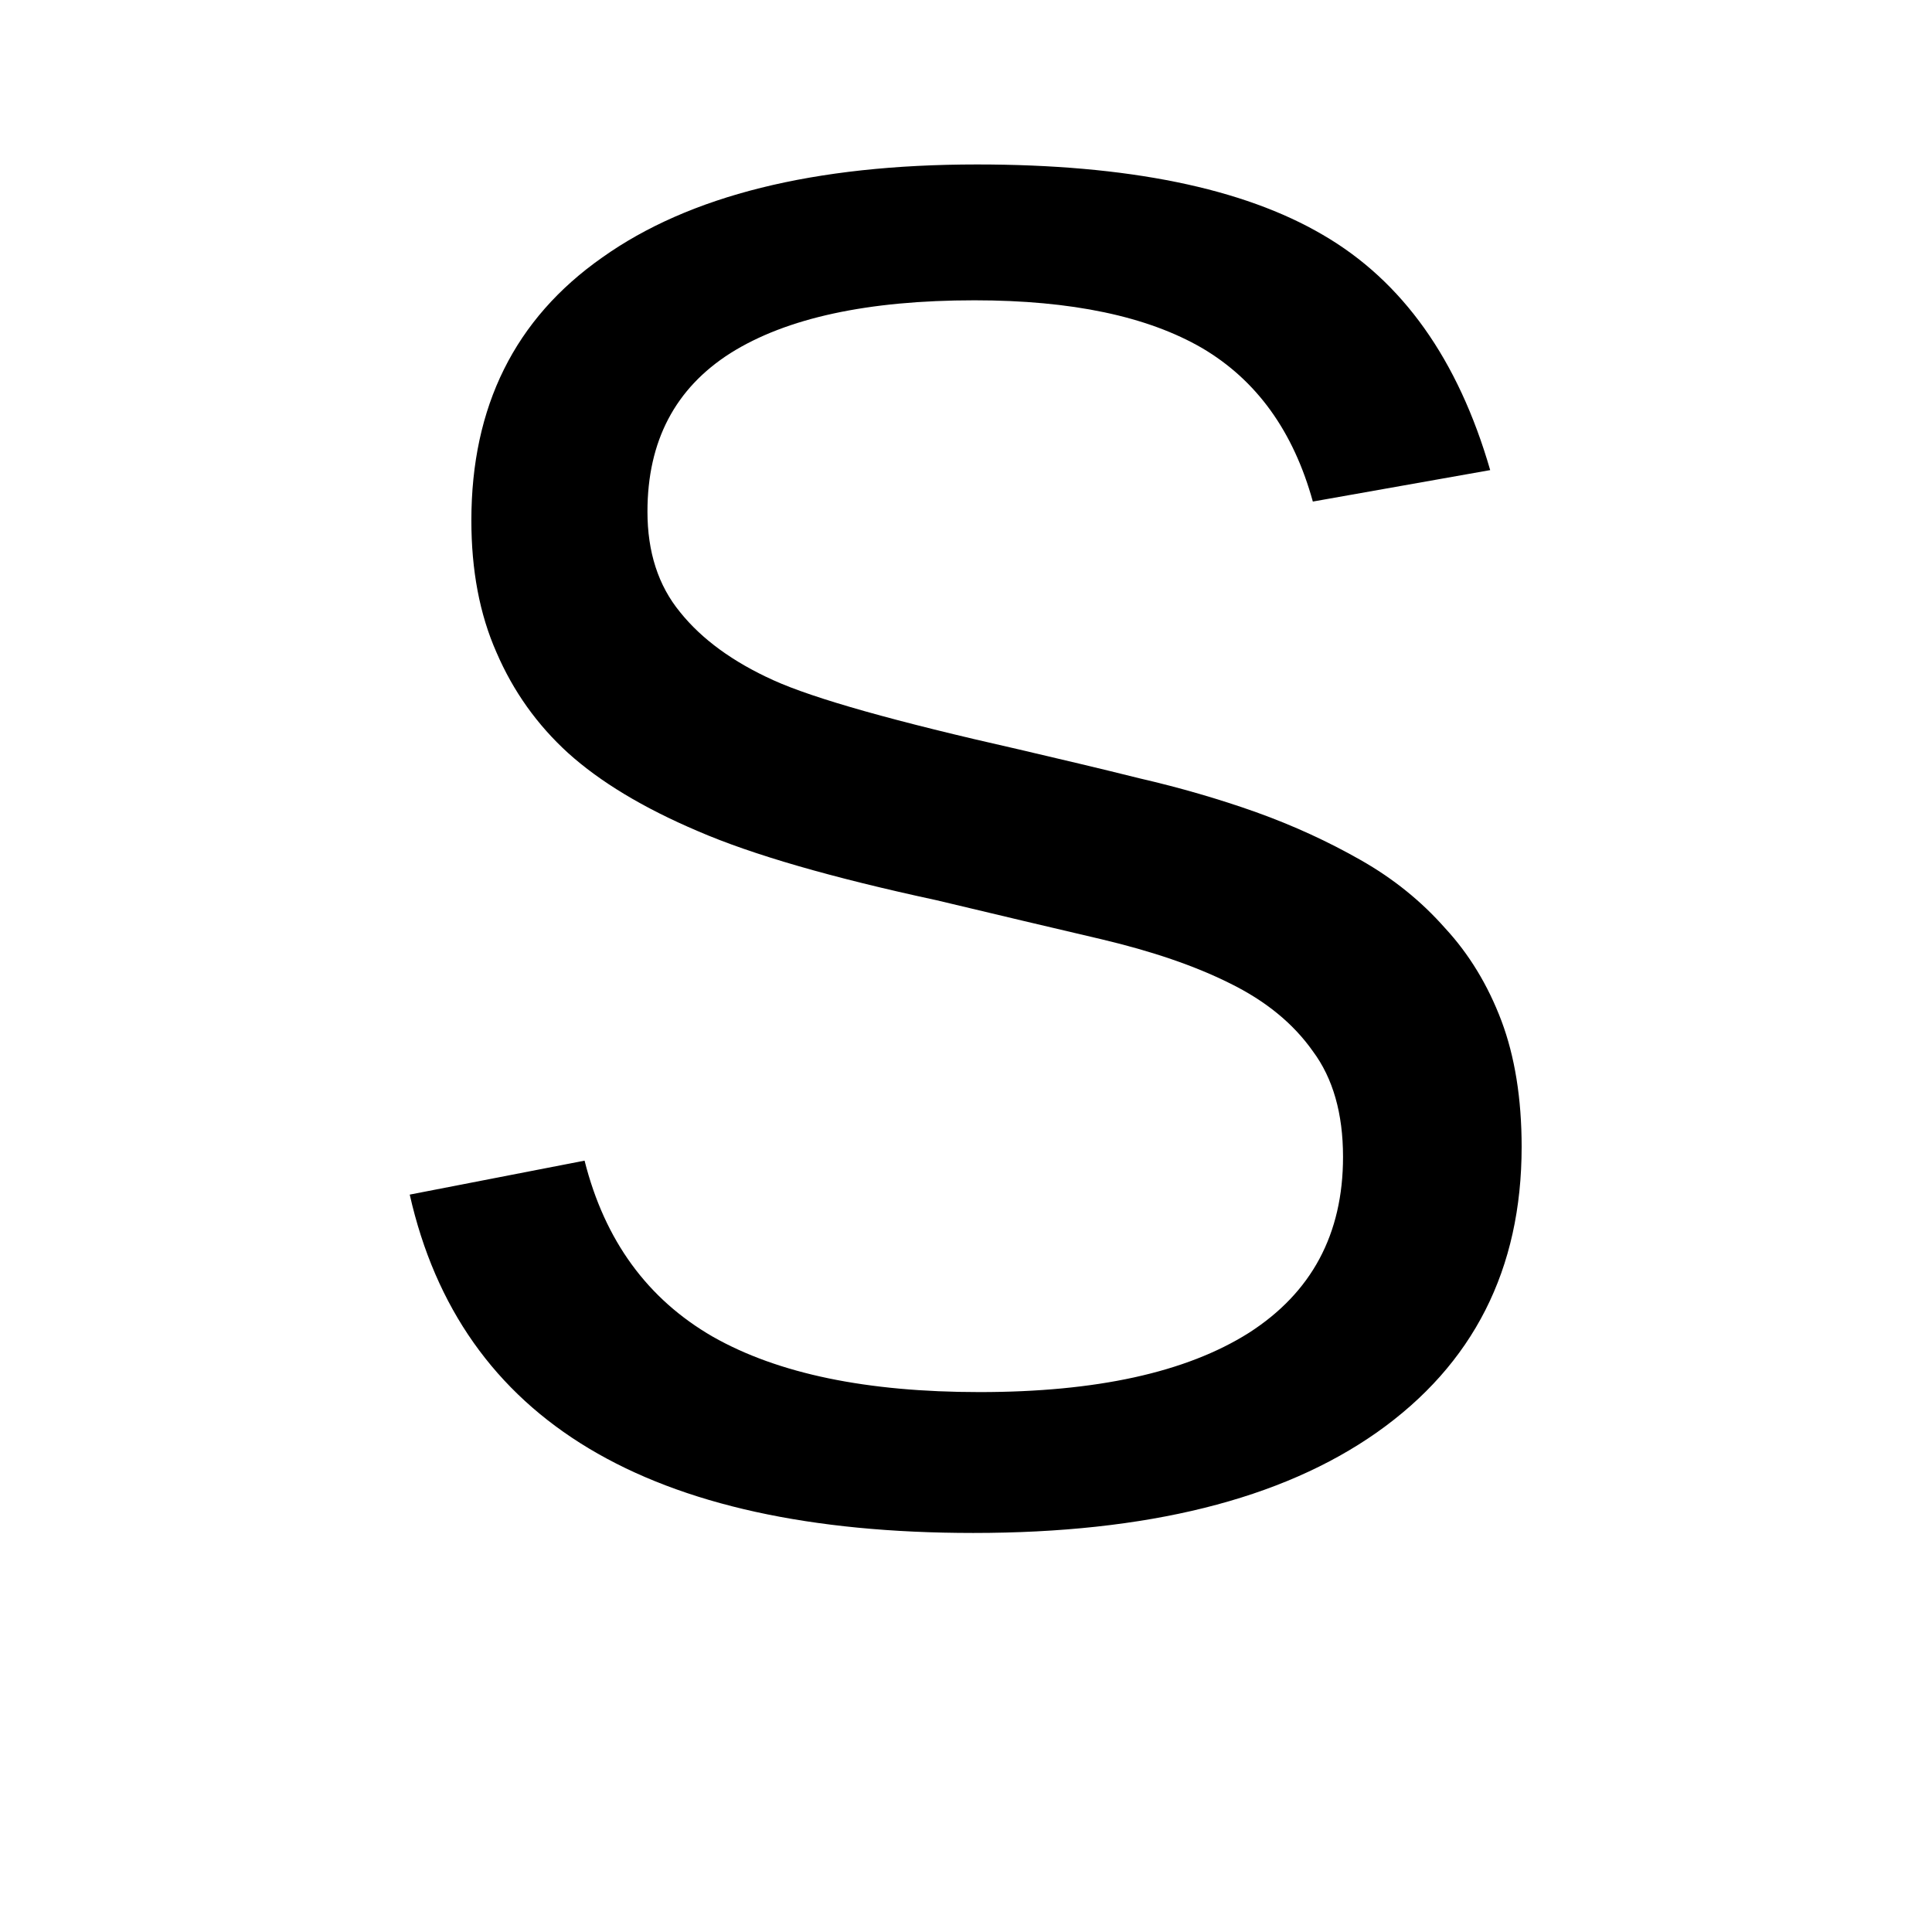
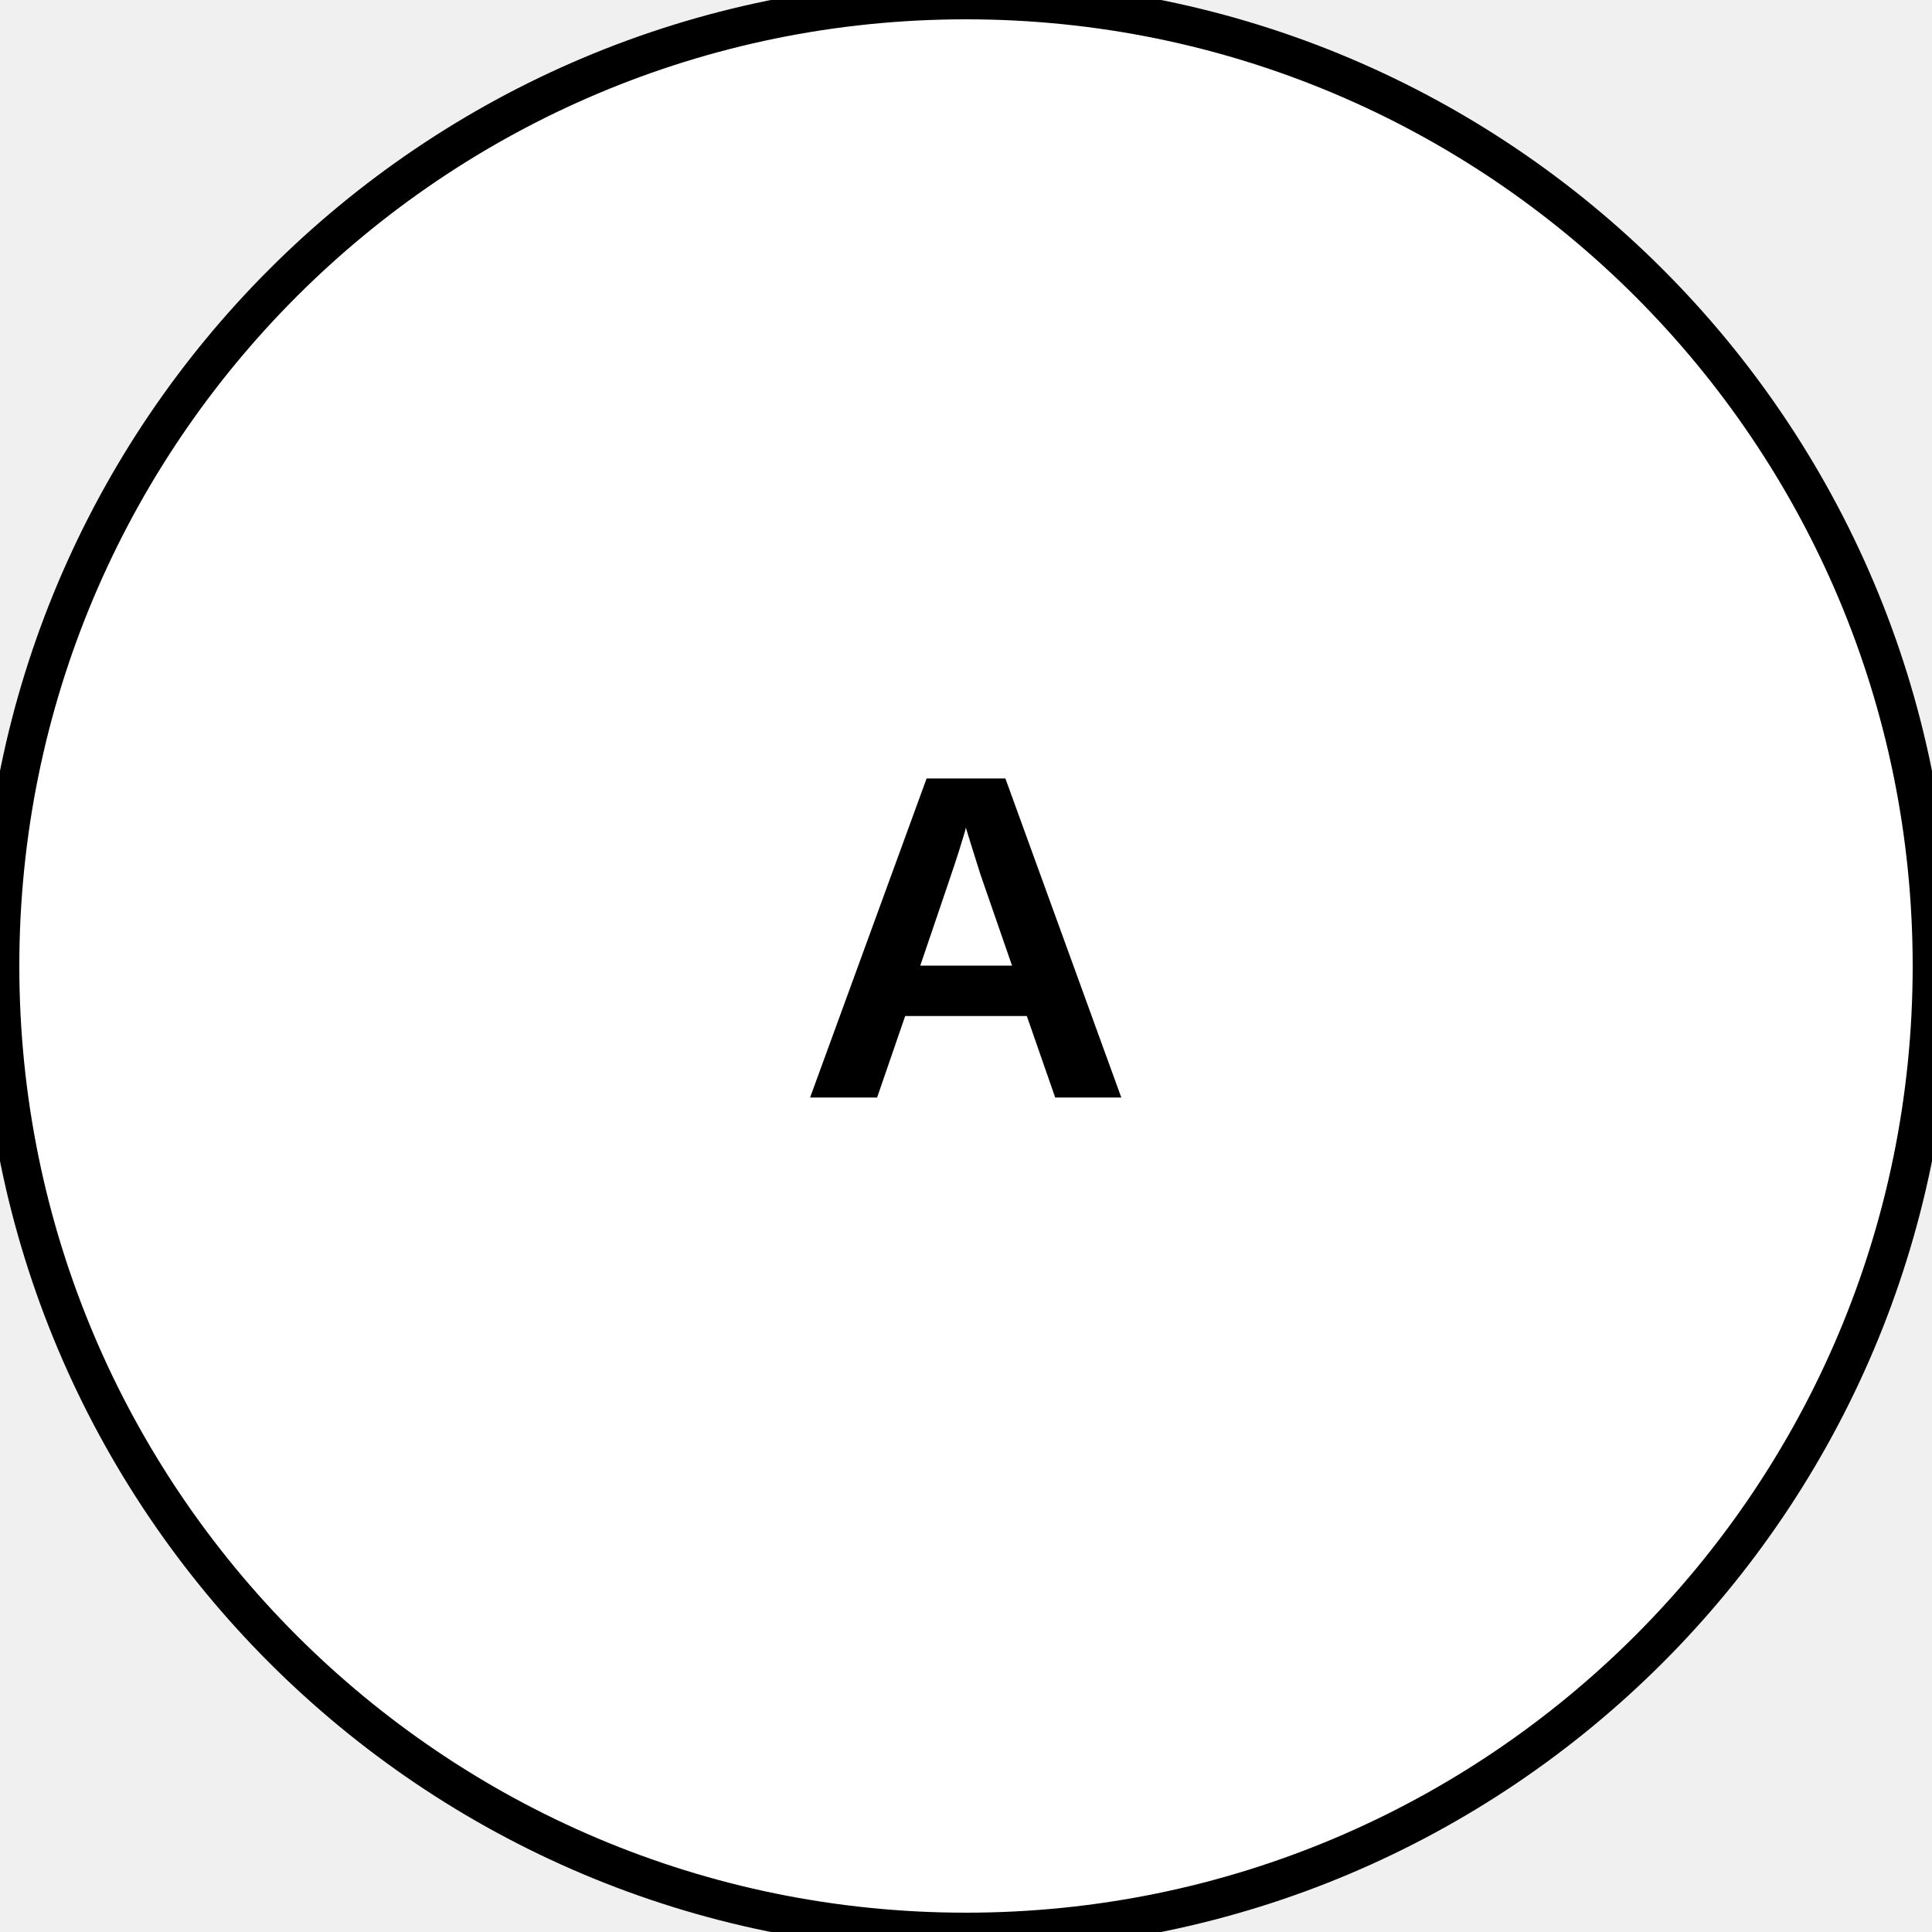
- <svg xmlns="http://www.w3.org/2000/svg" width="100" height="100" viewBox="0 0 24 24">
-   <rect width="100%" height="100%" fill="#FFFFFF" />
-   <text x="50%" y="50%" font-size="24" text-anchor="middle" dominant-baseline="middle" fill="#000000" font-family="Arial">S</text>
+ <svg xmlns="http://www.w3.org/2000/svg" width="100" height="100">
+   <circle cx="50" cy="50" r="50" fill="white" stroke="black" stroke-width="2" />
+   <text x="50" y="50" font-family="Arial" font-size="24" font-weight="bold" fill="black" text-anchor="middle" dominant-baseline="middle">
+     A
+   </text>
</svg>
